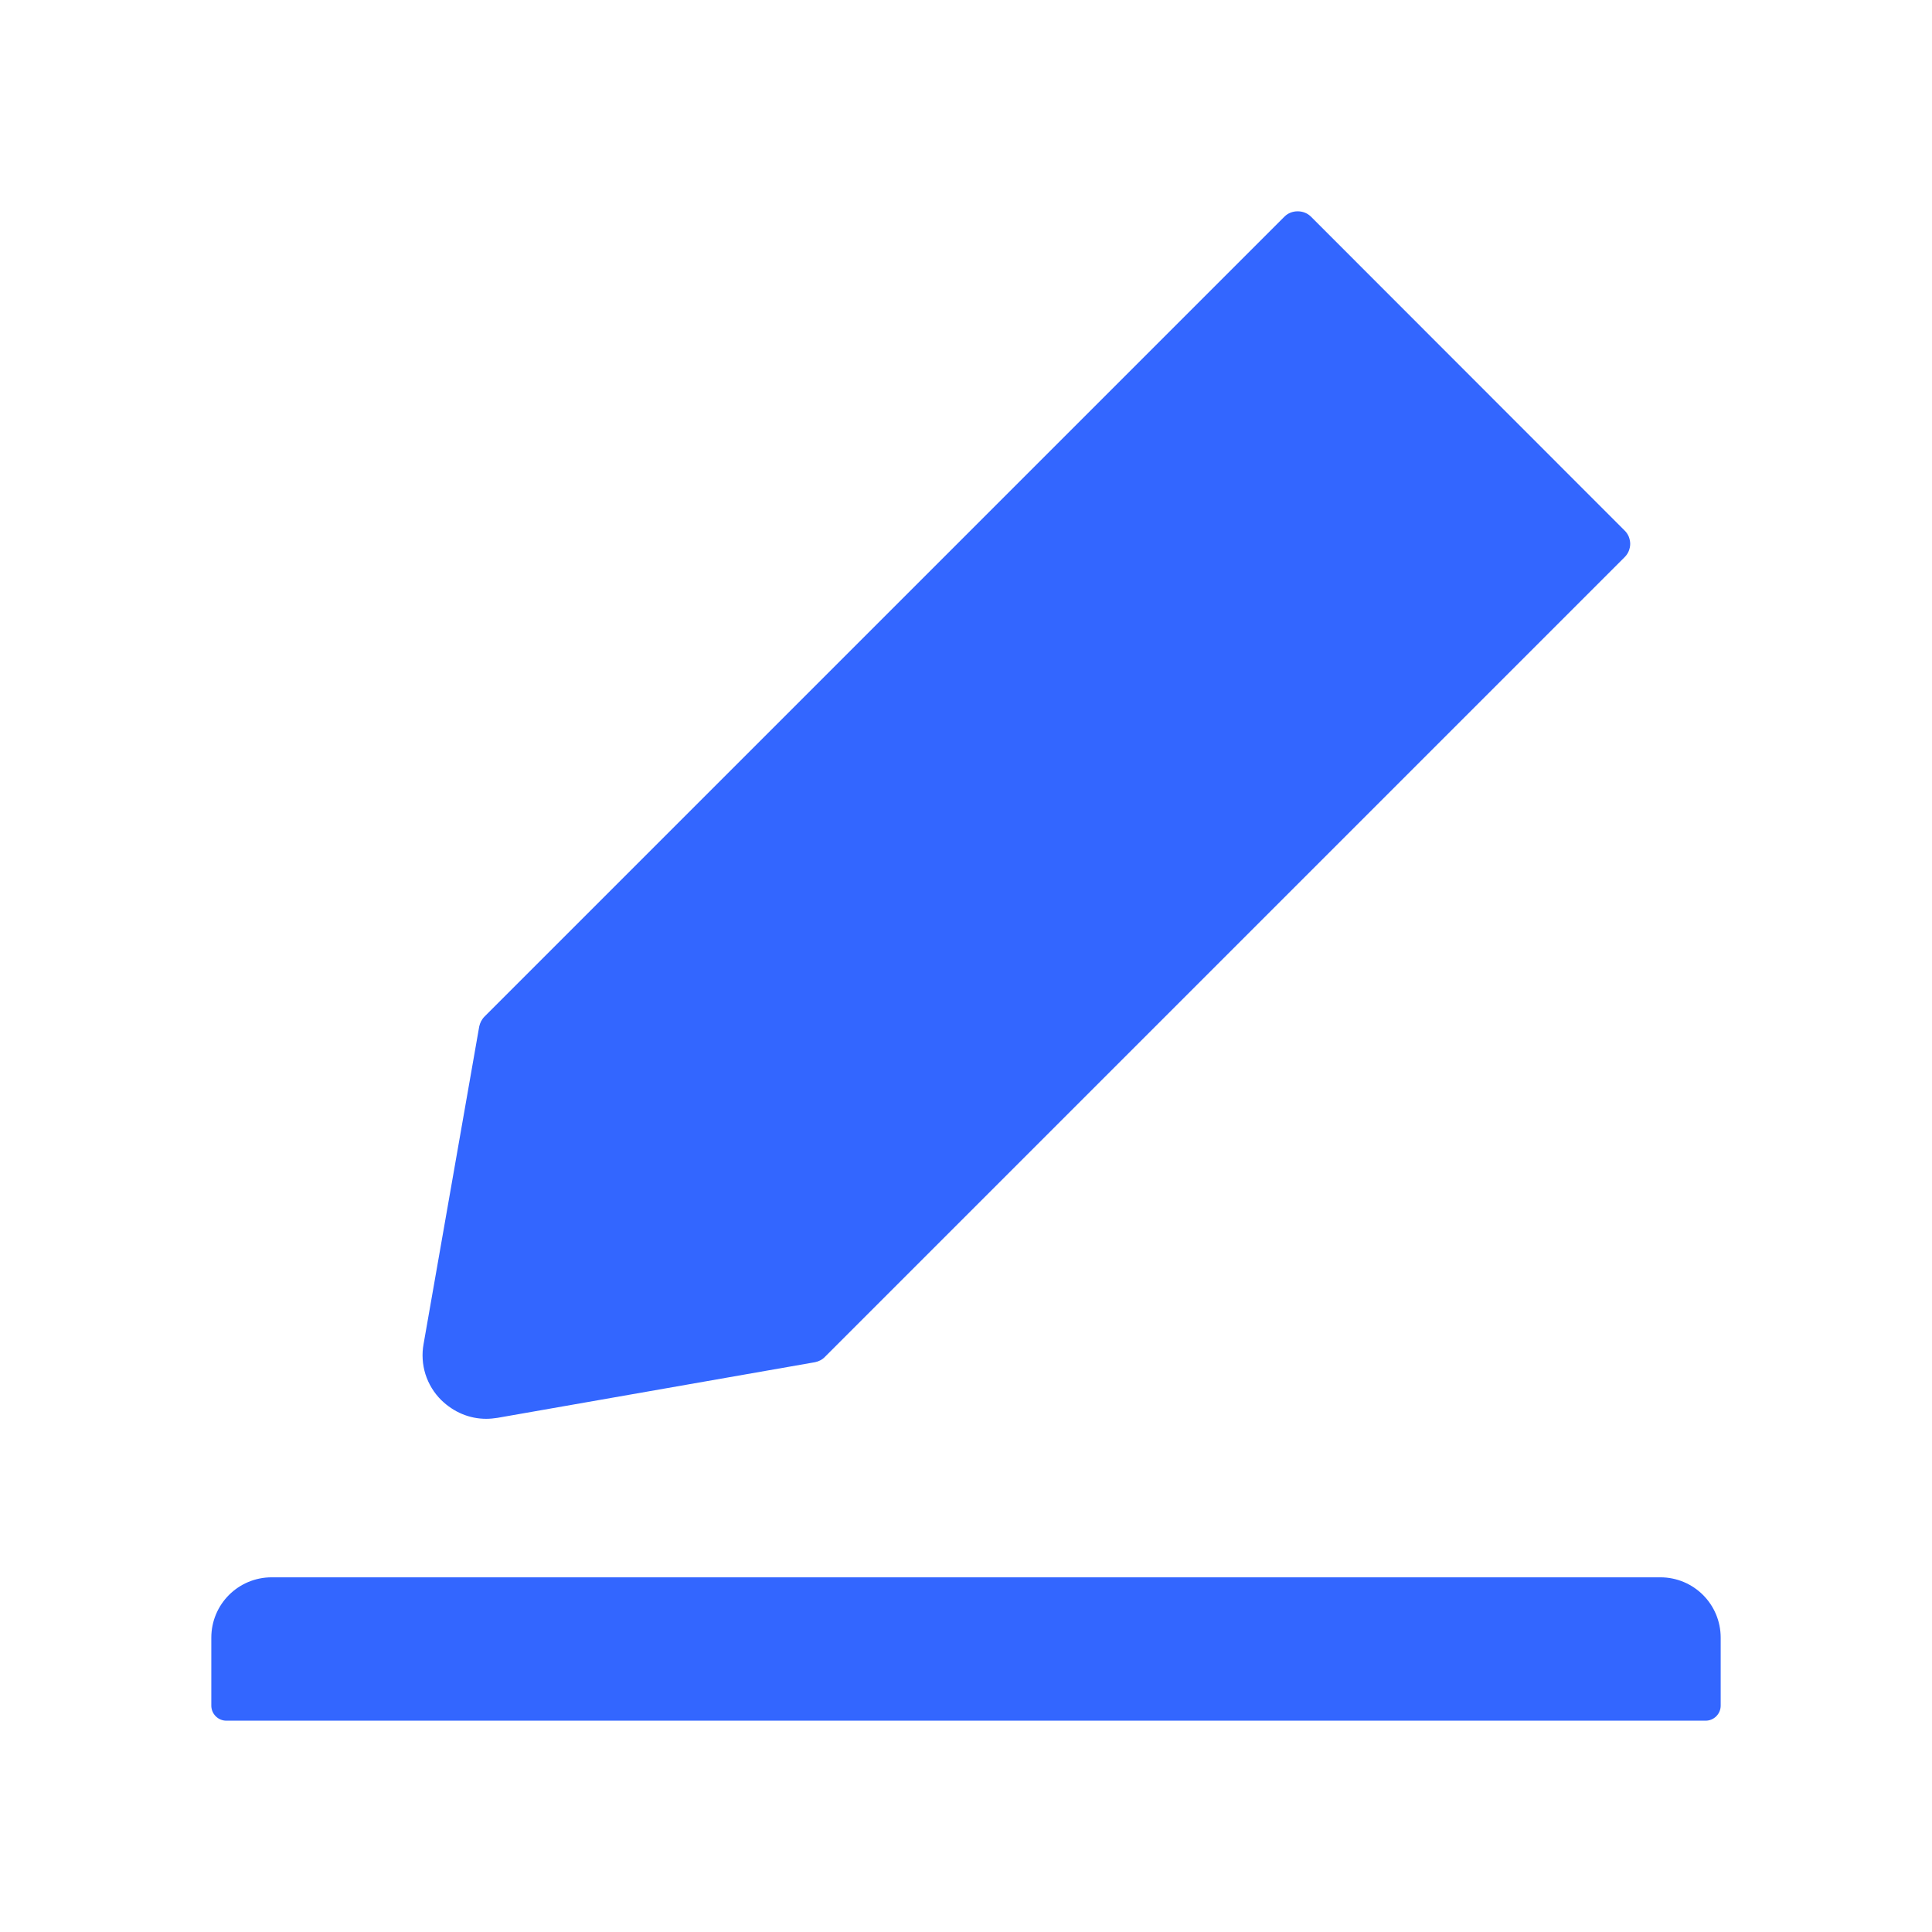
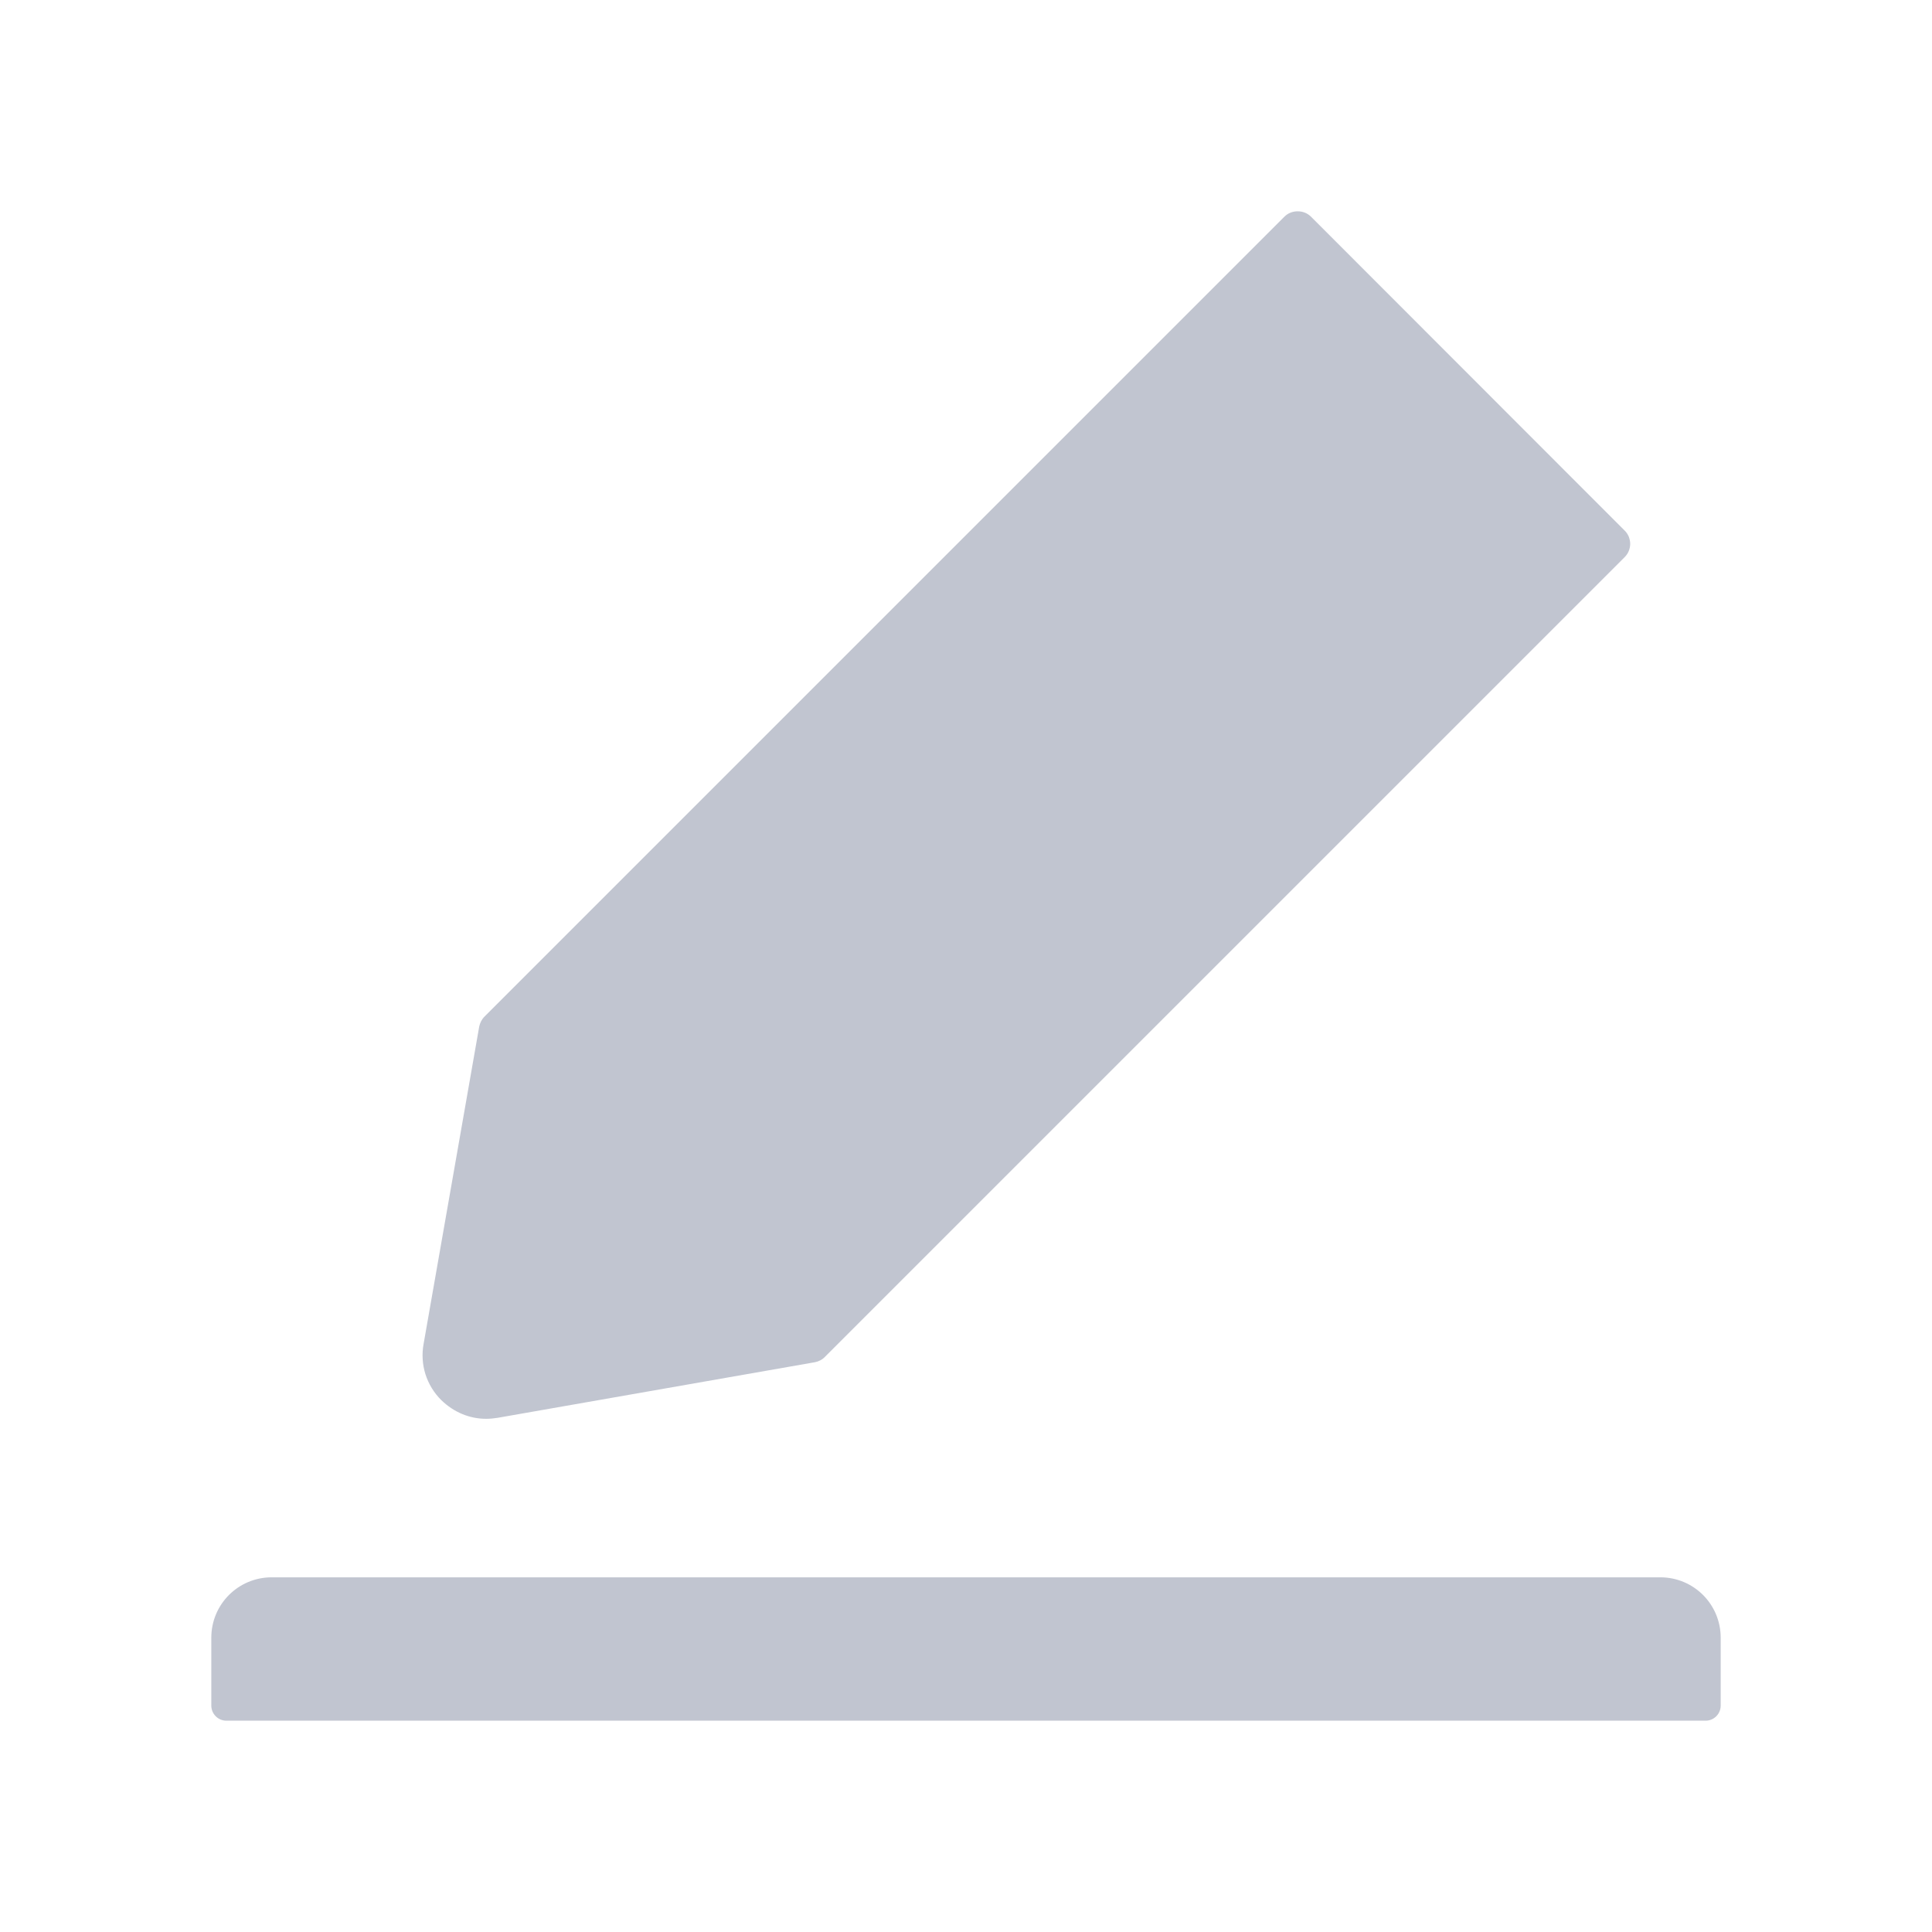
<svg xmlns="http://www.w3.org/2000/svg" width="24" height="24" viewBox="0 0 24 24" fill="none">
-   <path d="M20.625 19.594H3.375C2.96 19.594 2.625 19.929 2.625 20.344V21.188C2.625 21.291 2.709 21.375 2.812 21.375H21.188C21.291 21.375 21.375 21.291 21.375 21.188V20.344C21.375 19.929 21.04 19.594 20.625 19.594ZM6.04 17.625C6.087 17.625 6.134 17.62 6.18 17.613L10.123 16.922C10.169 16.913 10.214 16.891 10.247 16.856L20.182 6.921C20.204 6.899 20.221 6.874 20.233 6.845C20.244 6.817 20.251 6.787 20.251 6.756C20.251 6.725 20.244 6.695 20.233 6.666C20.221 6.638 20.204 6.612 20.182 6.591L16.287 2.693C16.242 2.648 16.184 2.625 16.12 2.625C16.057 2.625 15.998 2.648 15.954 2.693L6.019 12.628C5.984 12.663 5.963 12.706 5.953 12.752L5.262 16.695C5.239 16.82 5.247 16.949 5.285 17.071C5.324 17.193 5.391 17.303 5.482 17.393C5.637 17.543 5.831 17.625 6.04 17.625Z" fill="#3366FF" />
+   <path d="M20.625 19.594H3.375C2.96 19.594 2.625 19.929 2.625 20.344V21.188C2.625 21.291 2.709 21.375 2.812 21.375H21.188C21.291 21.375 21.375 21.291 21.375 21.188V20.344C21.375 19.929 21.04 19.594 20.625 19.594ZM6.04 17.625C6.087 17.625 6.134 17.62 6.18 17.613L10.123 16.922C10.169 16.913 10.214 16.891 10.247 16.856L20.182 6.921C20.204 6.899 20.221 6.874 20.233 6.845C20.244 6.817 20.251 6.787 20.251 6.756C20.251 6.725 20.244 6.695 20.233 6.666C20.221 6.638 20.204 6.612 20.182 6.591L16.287 2.693C16.242 2.648 16.184 2.625 16.12 2.625C16.057 2.625 15.998 2.648 15.954 2.693L6.019 12.628C5.984 12.663 5.963 12.706 5.953 12.752L5.262 16.695C5.239 16.82 5.247 16.949 5.285 17.071C5.324 17.193 5.391 17.303 5.482 17.393C5.637 17.543 5.831 17.625 6.04 17.625Z" fill="#C1C5D0" />
</svg>
